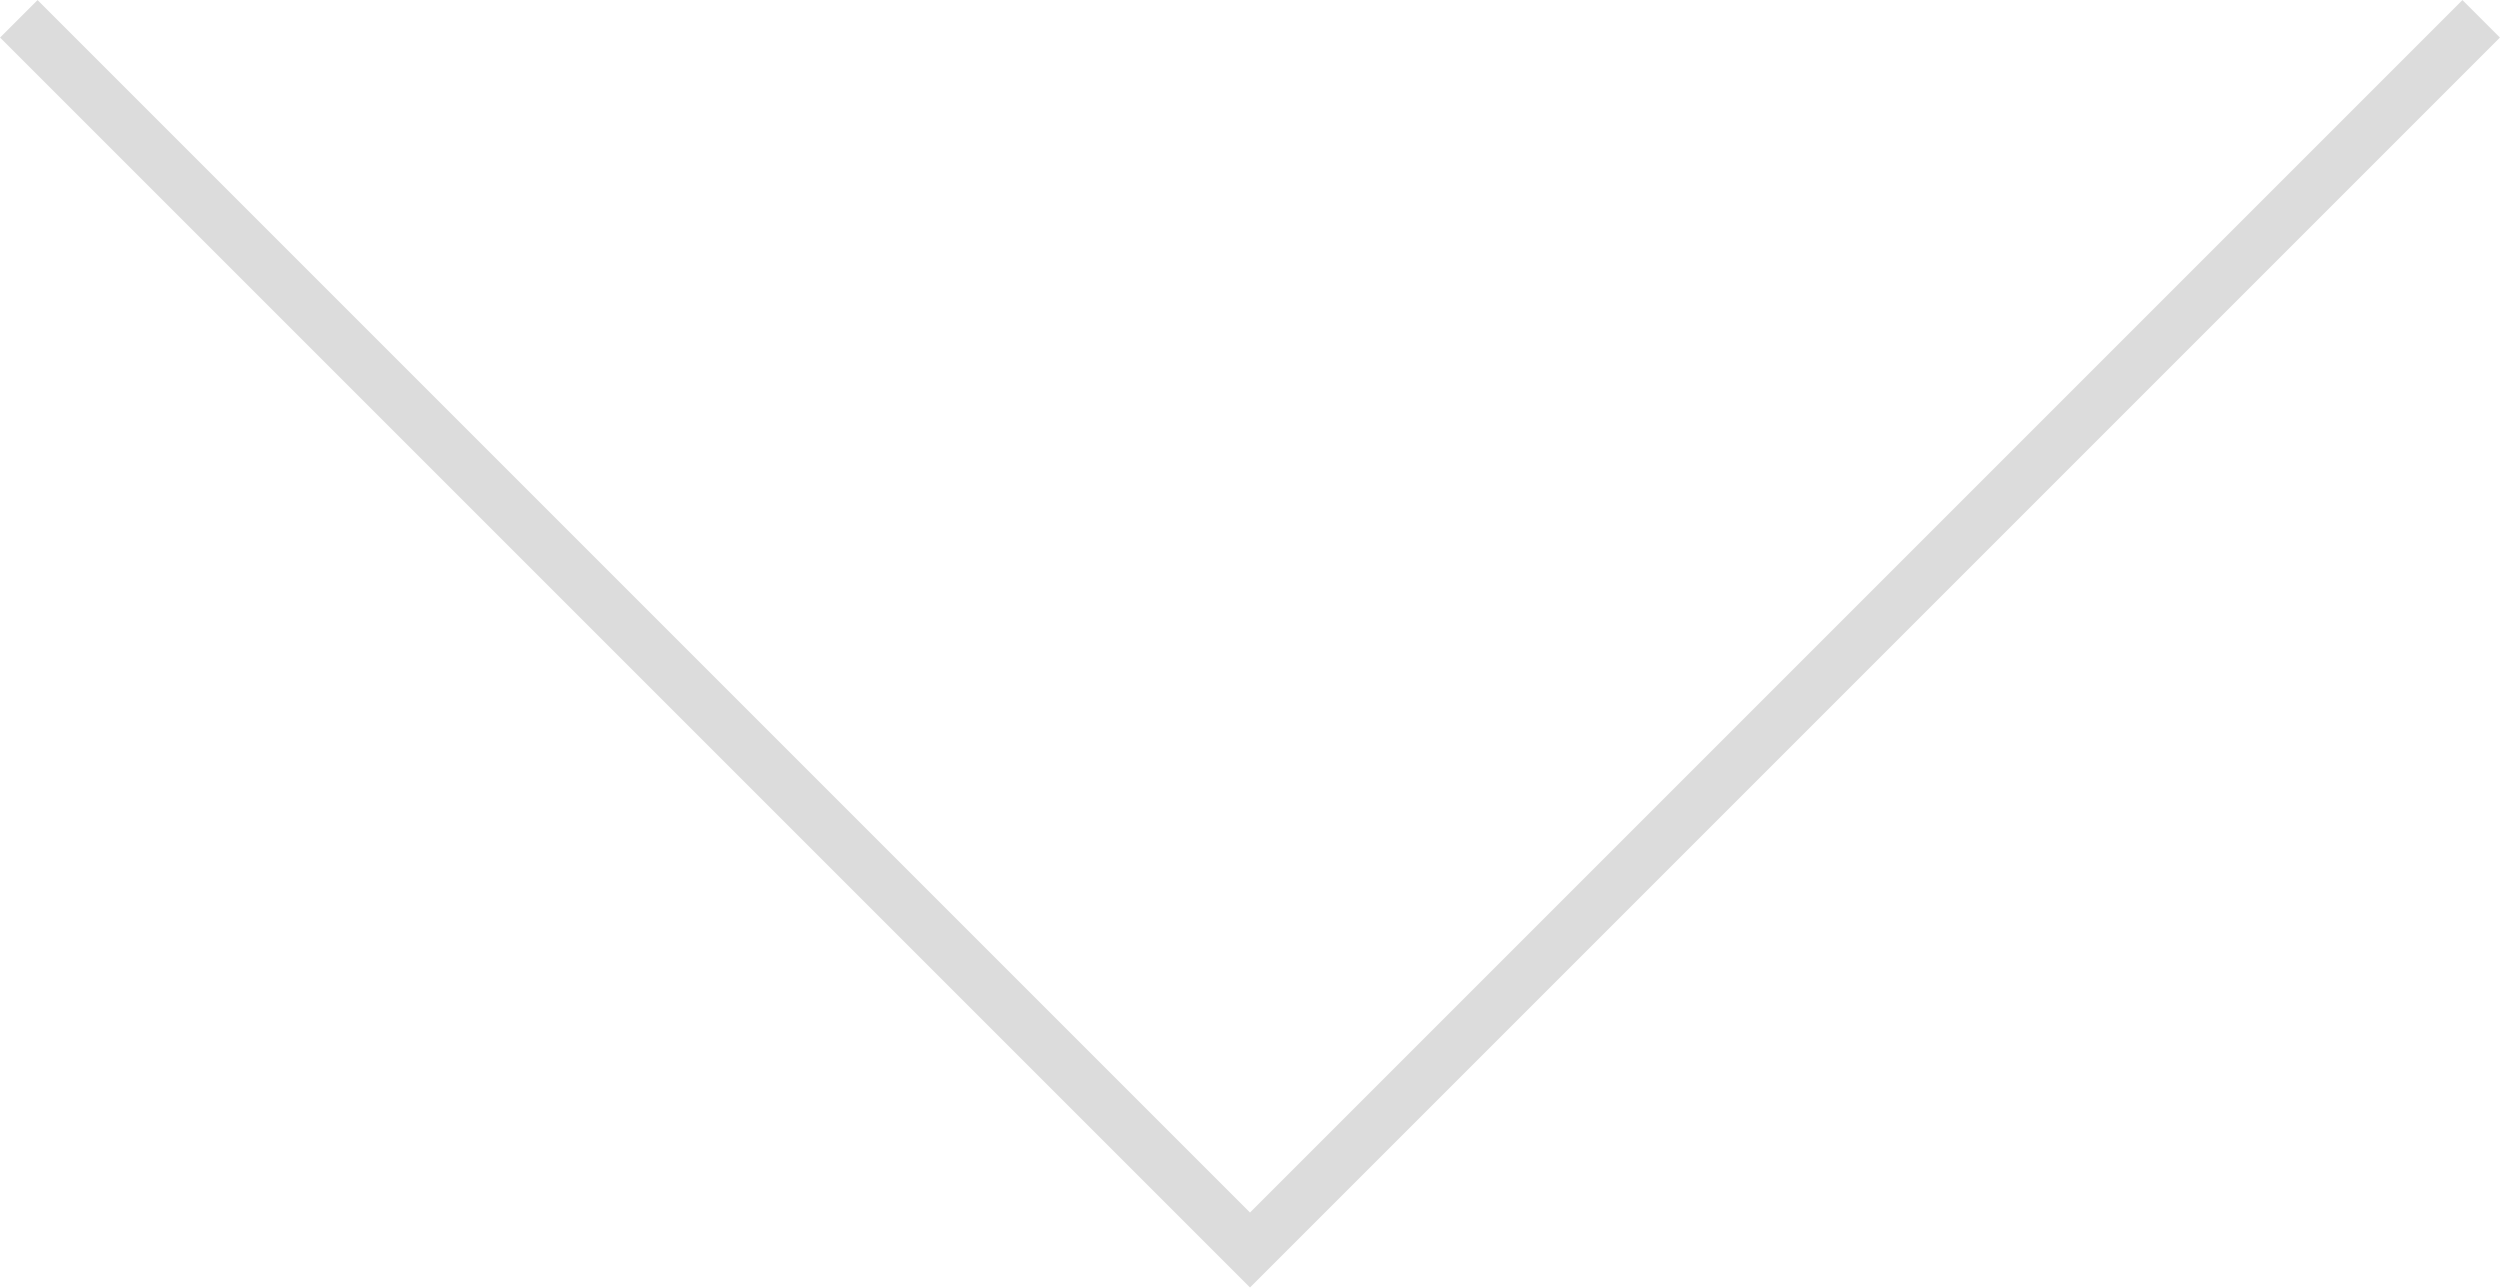
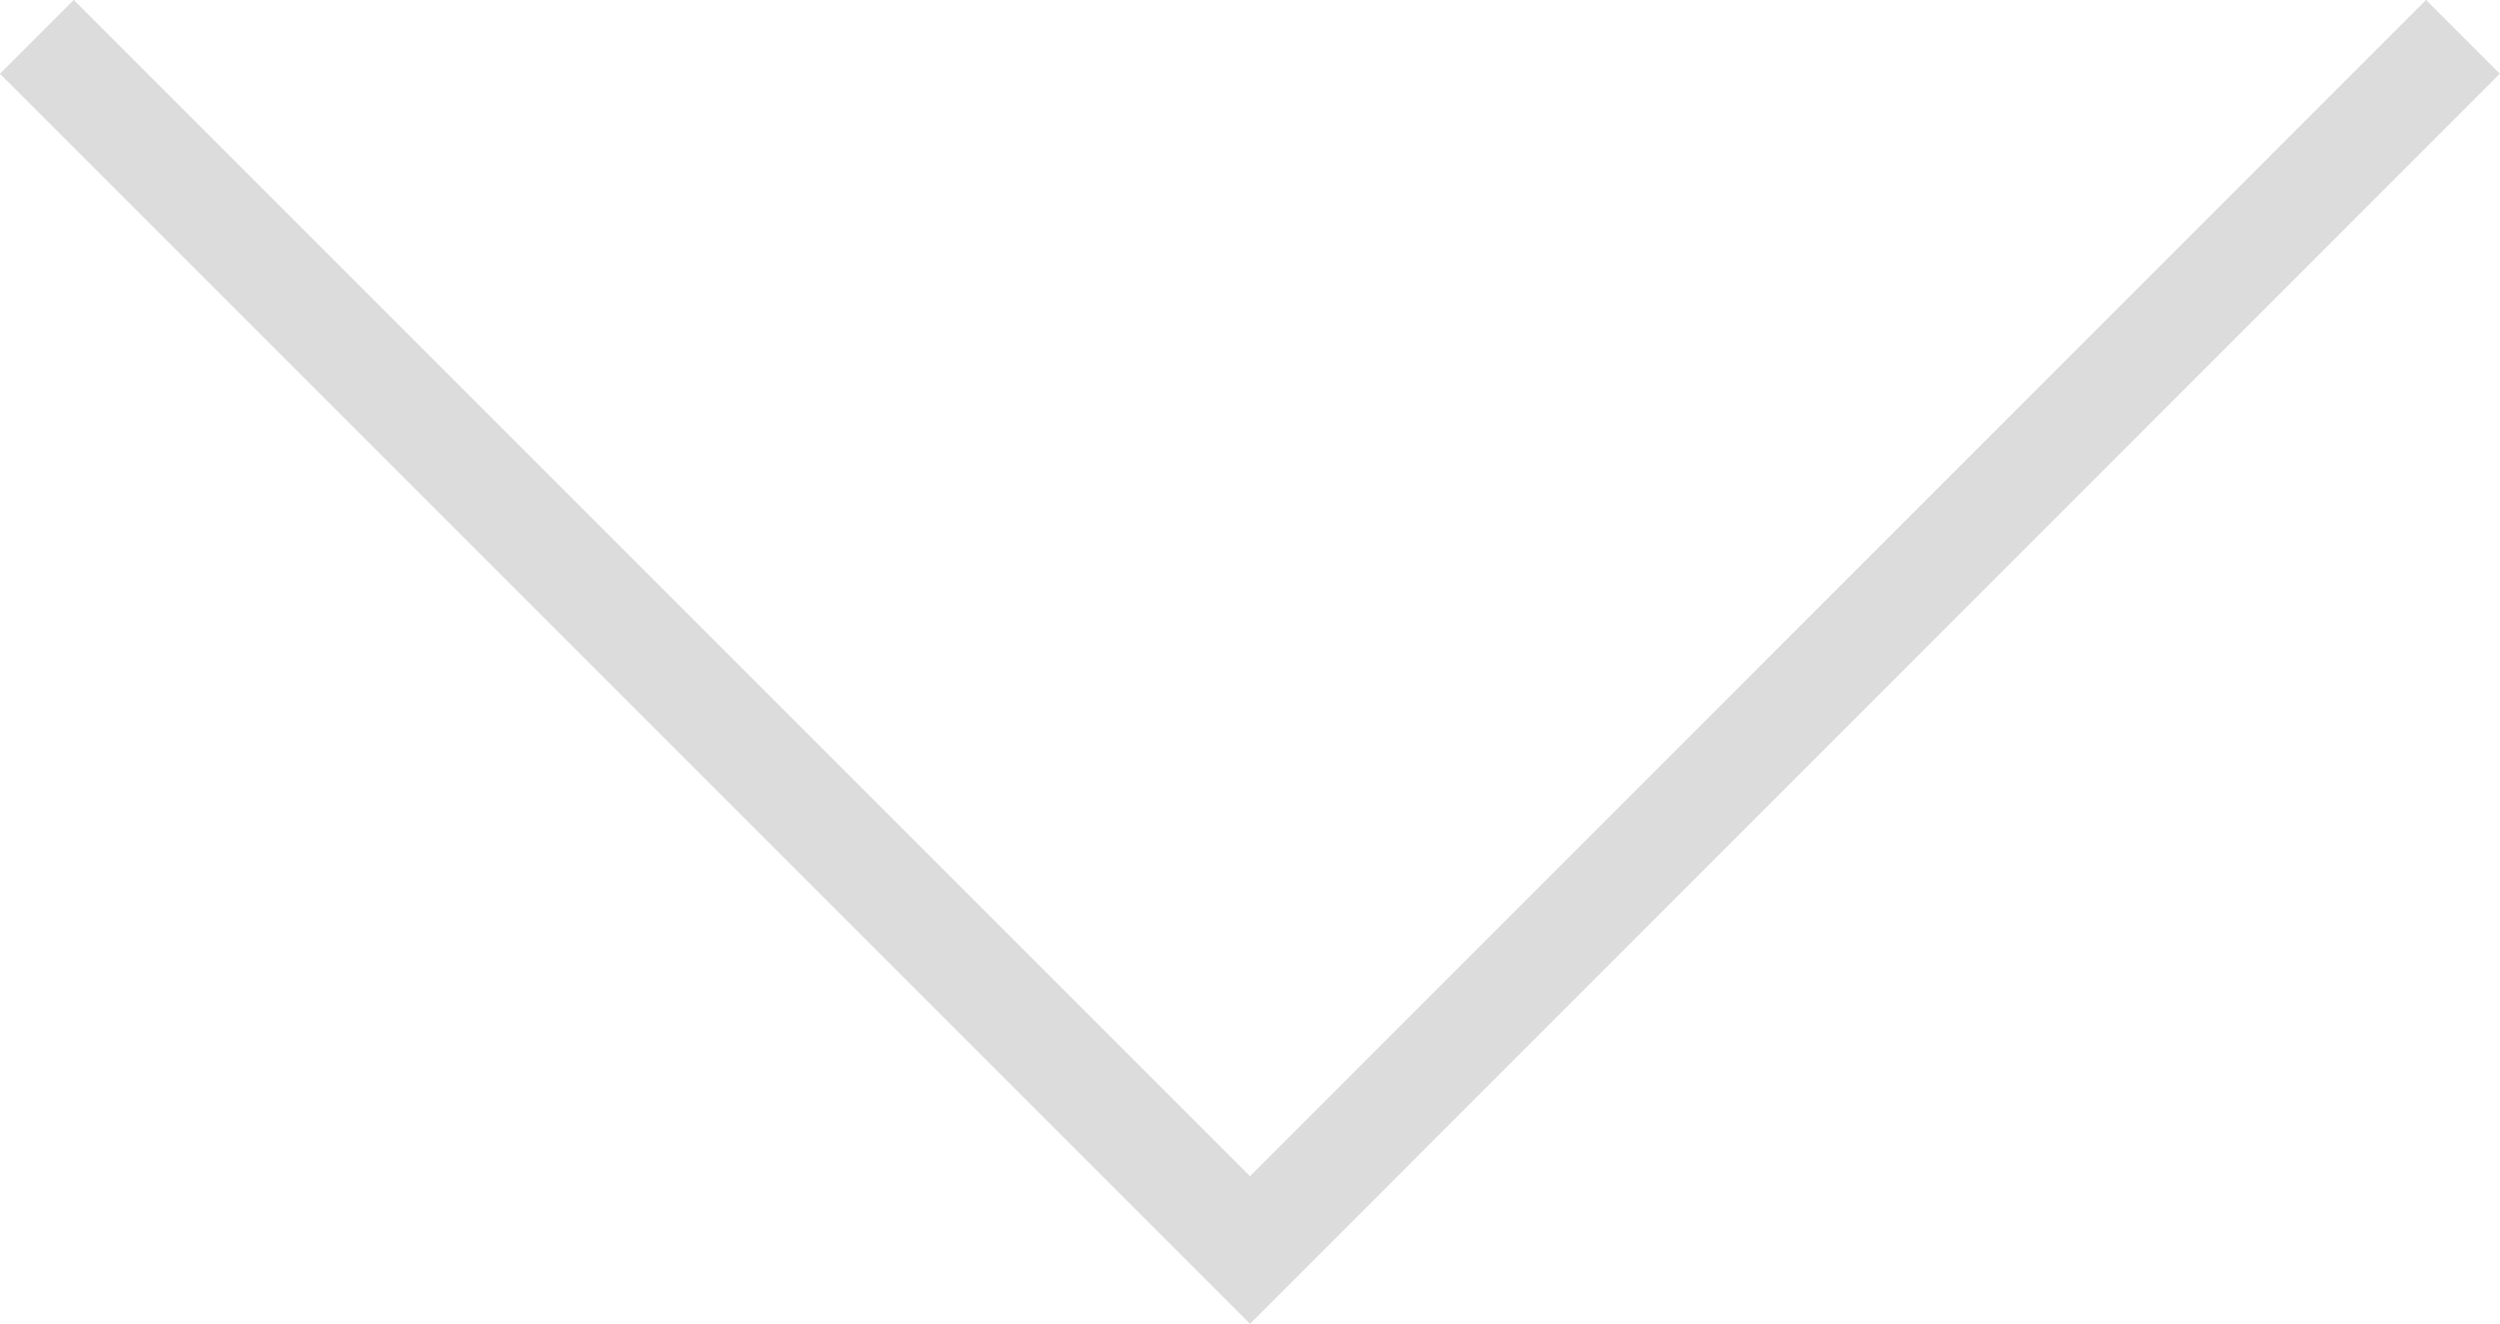
- <svg xmlns="http://www.w3.org/2000/svg" id="Layer_1" data-name="Layer 1" viewBox="0 0 94.36 48.59">
+ <svg xmlns="http://www.w3.org/2000/svg" id="Layer_1" data-name="Layer 1" viewBox="0 0 95.78 50.72">
  <defs>
-     <style>.cls-1{fill:none;stroke:#dcdcdc;stroke-miterlimit:10;stroke-width:2px;}</style>
+     <style>.cls-1{fill:none;stroke:#dcdcdc;stroke-miterlimit:10;stroke-width:4px;}</style>
  </defs>
-   <polyline class="cls-1" points="93.65 0.71 47.18 47.18 0.71 0.71" />
+   <polyline class="cls-1" points="94.36 1.41 47.89 47.89 1.41 1.41" />
</svg>
